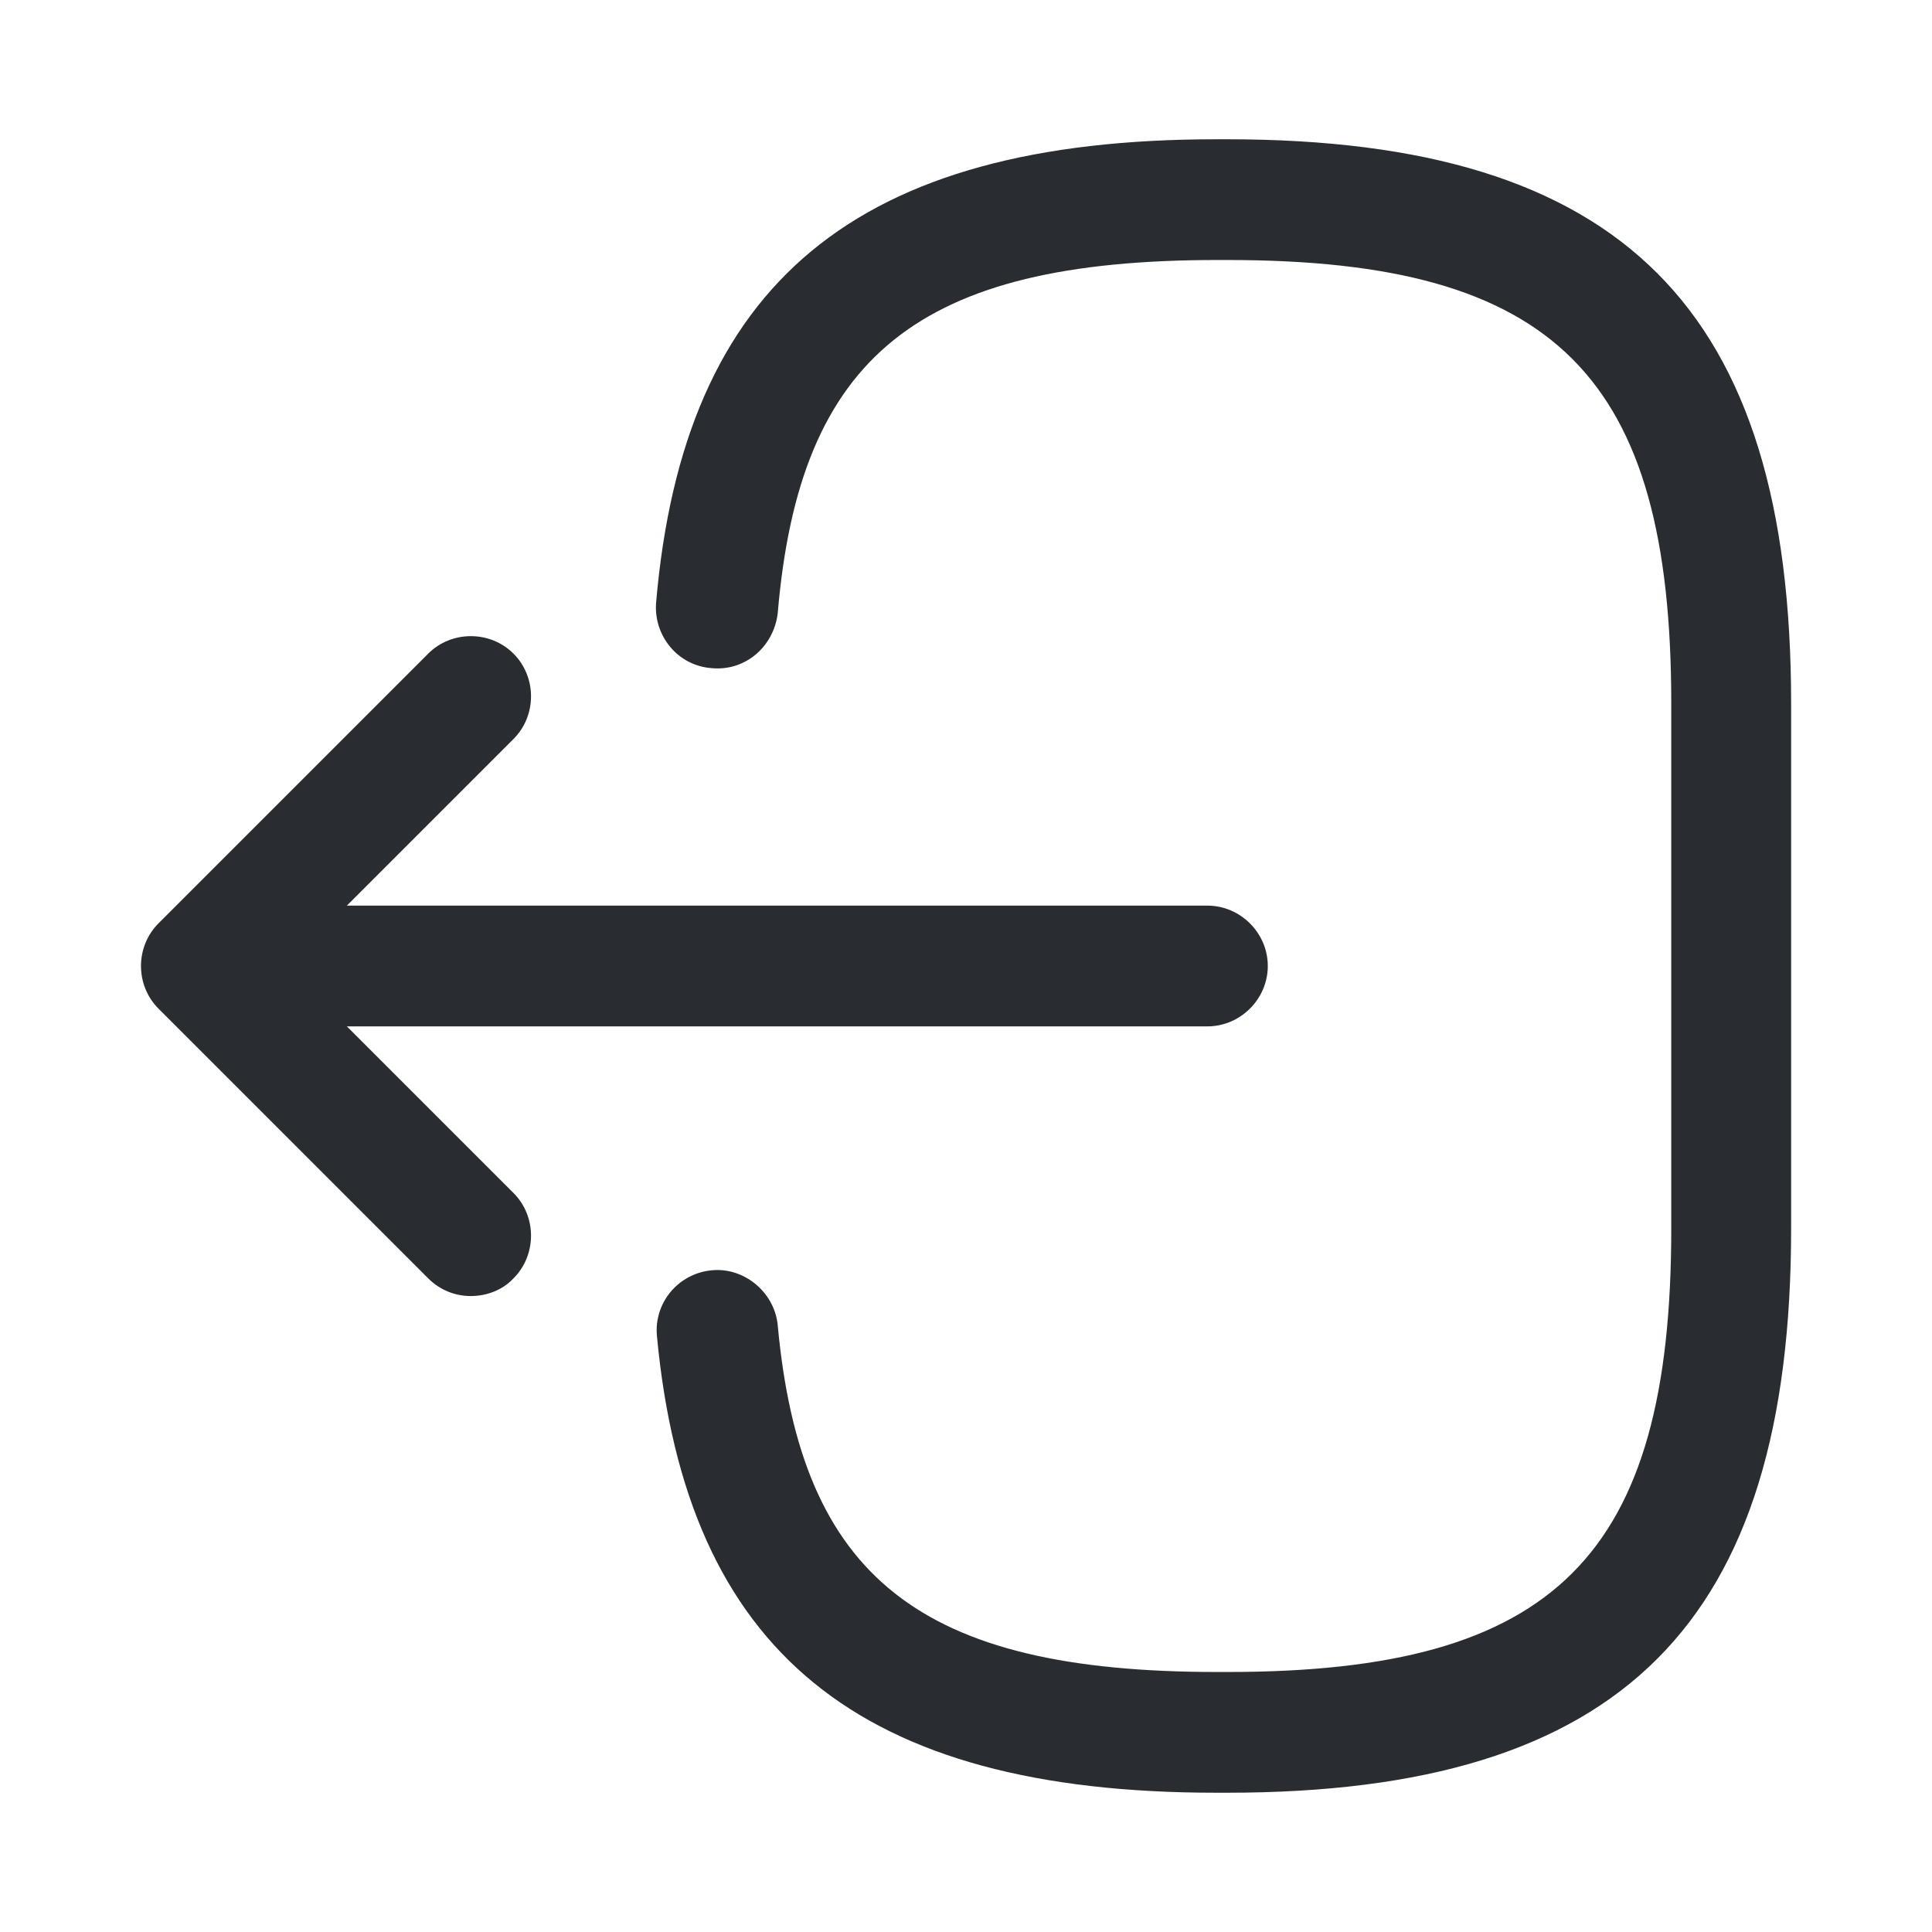
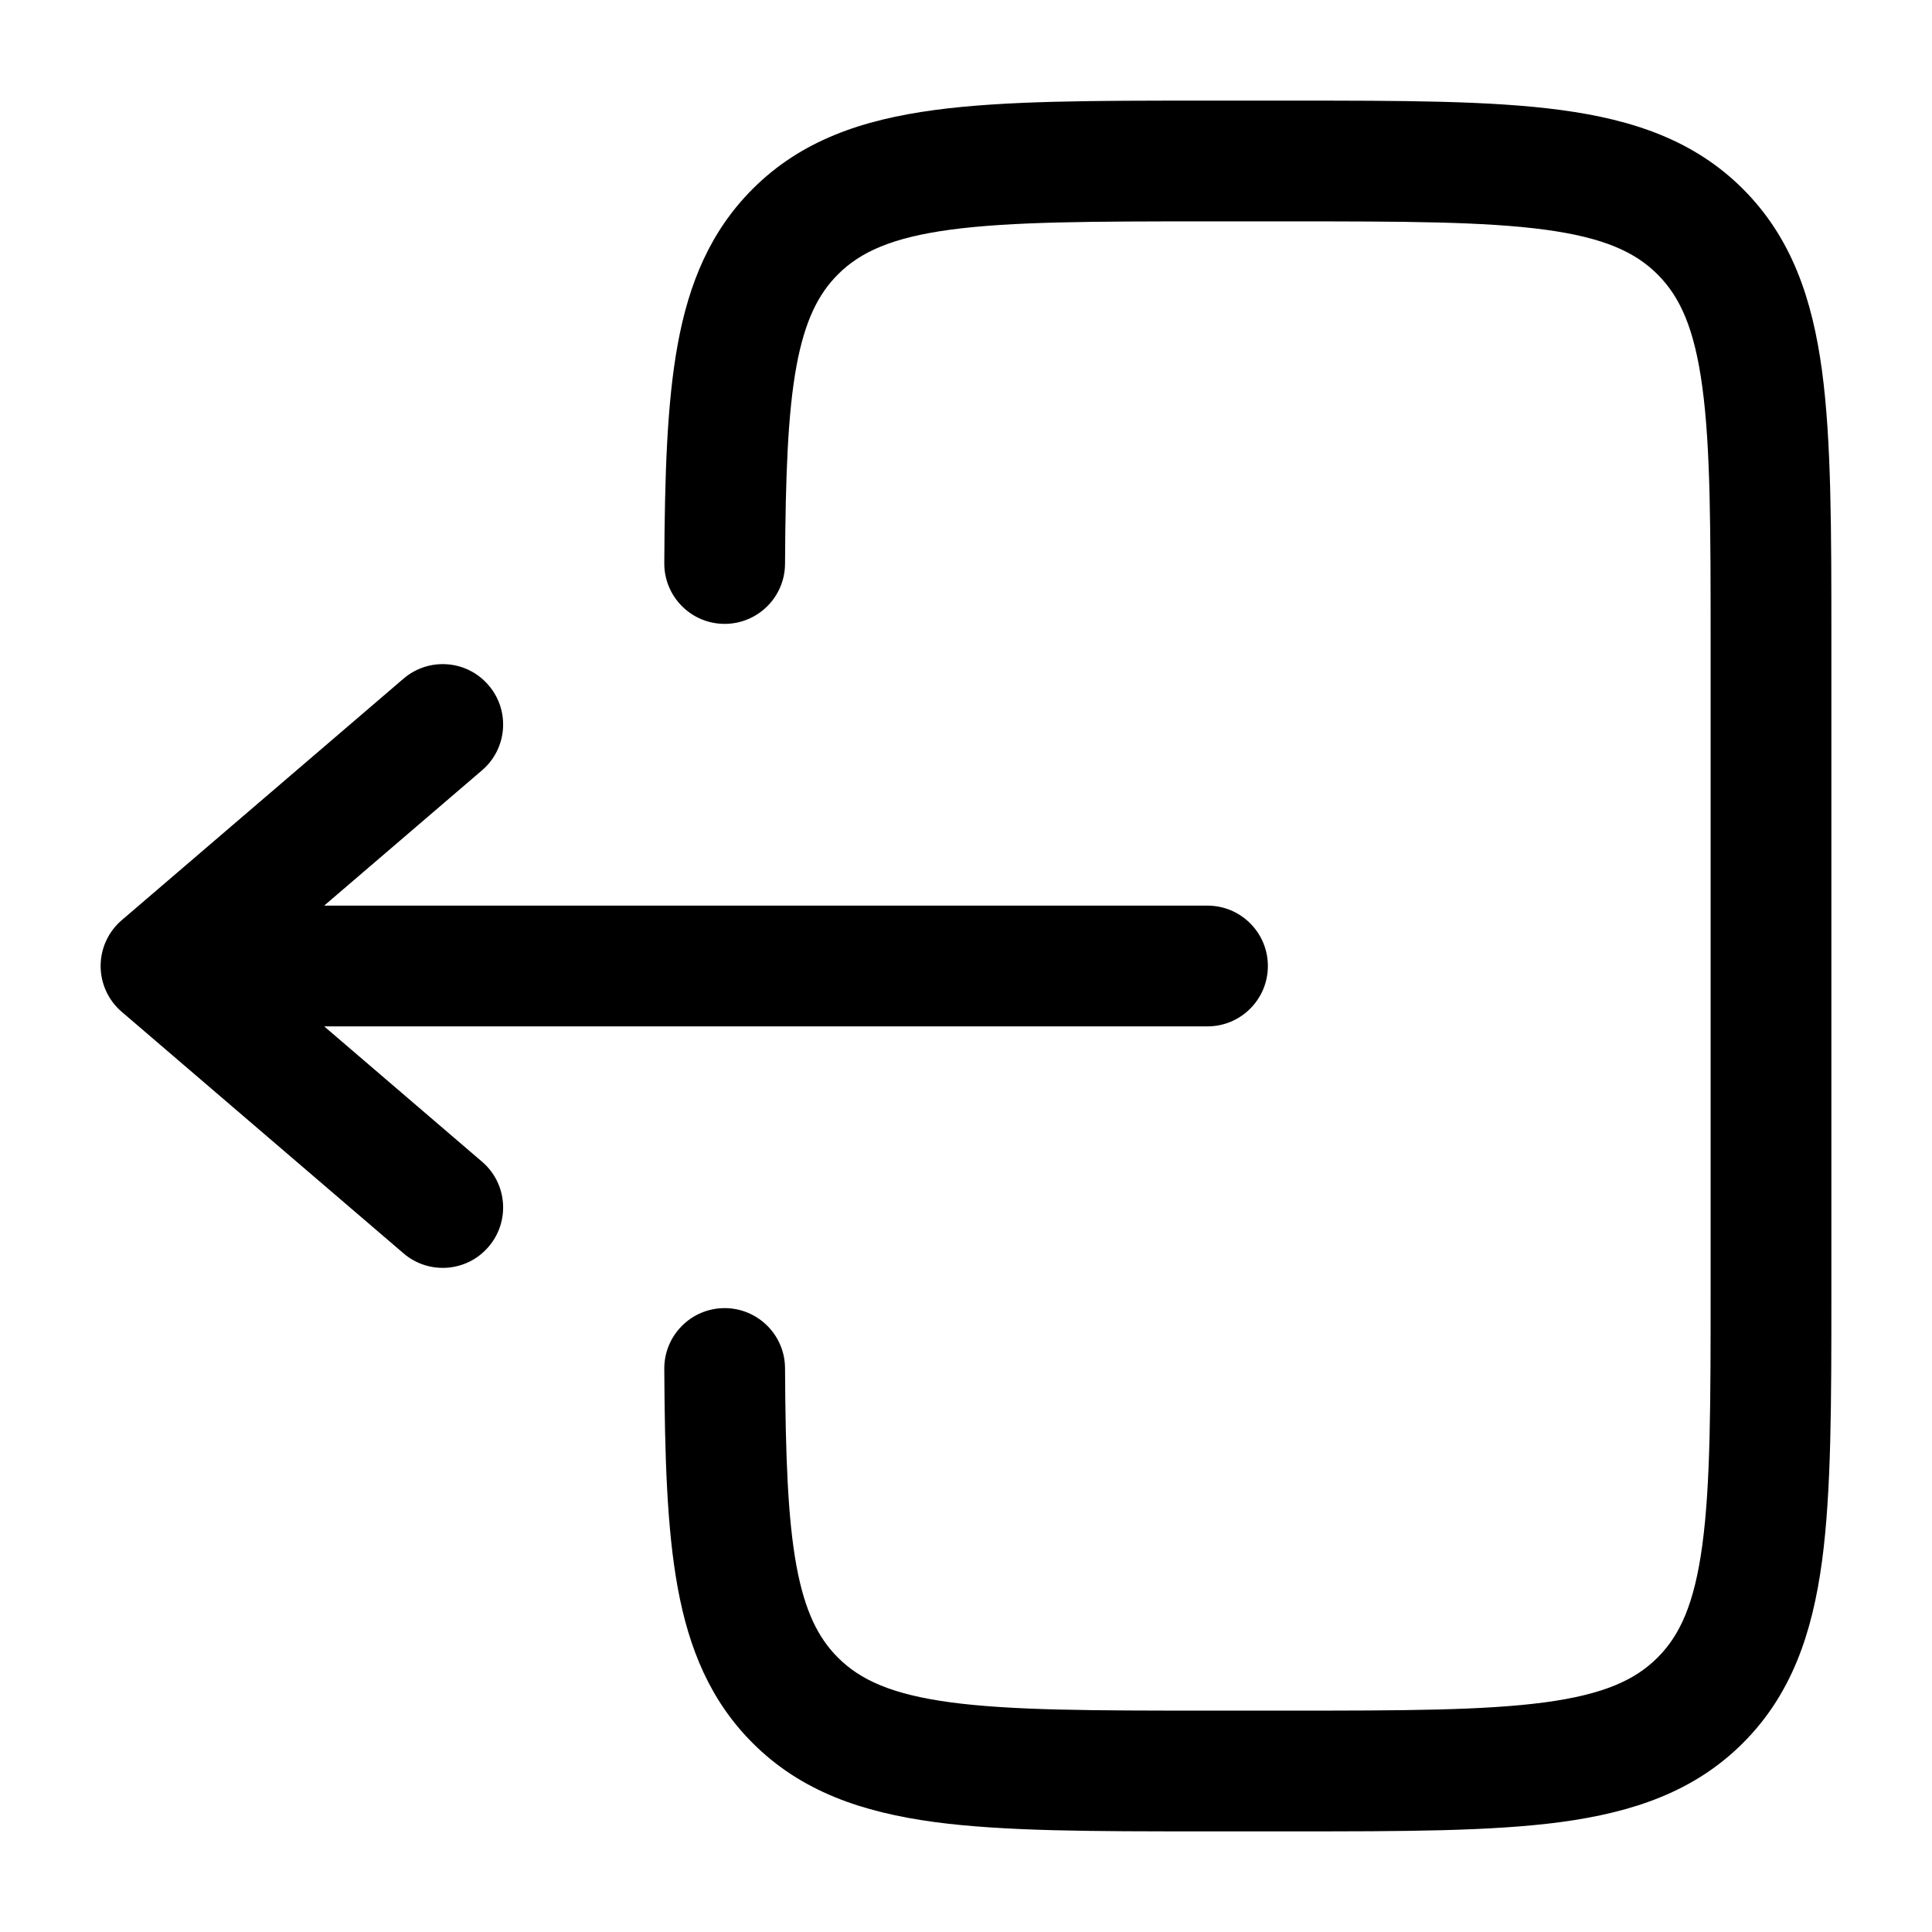
- <svg xmlns="http://www.w3.org/2000/svg" width="24" height="24" viewBox="0 0 24 24" fill="none">
-   <path d="M15.241 22.27H15.111C10.671 22.27 8.53 20.52 8.161 16.6C8.12 16.19 8.421 15.82 8.841 15.78C9.241 15.74 9.62 16.05 9.661 16.46C9.95 19.6 11.431 20.77 15.12 20.77H15.251C19.32 20.77 20.761 19.33 20.761 15.26V8.74C20.761 4.67 19.32 3.23 15.251 3.23H15.12C11.411 3.23 9.931 4.42 9.661 7.62C9.611 8.03 9.261 8.34 8.841 8.3C8.421 8.27 8.12 7.9 8.15 7.49C8.491 3.51 10.64 1.73 15.111 1.73H15.241C20.151 1.73 22.25 3.83 22.25 8.74V15.26C22.25 20.17 20.151 22.27 15.241 22.27Z" fill="#292D32" />
-   <path d="M14.999 12.75H3.619C3.209 12.75 2.869 12.41 2.869 12C2.869 11.59 3.209 11.25 3.619 11.25H14.999C15.409 11.25 15.749 11.59 15.749 12C15.749 12.41 15.409 12.75 14.999 12.75Z" fill="#292D32" />
-   <path d="M5.849 16.1C5.659 16.1 5.469 16.03 5.319 15.88L1.969 12.53C1.679 12.24 1.679 11.76 1.969 11.47L5.319 8.12C5.609 7.83 6.089 7.83 6.379 8.12C6.669 8.41 6.669 8.89 6.379 9.18L3.559 12L6.379 14.82C6.669 15.11 6.669 15.59 6.379 15.88C6.239 16.03 6.039 16.1 5.849 16.1Z" fill="#292D32" />
+ <svg xmlns="http://www.w3.org/2000/svg" width="24" height="24" viewBox="0 0 24 24" fill="none" stroke-width="1.5" class="solar solar-logout-2-outline">
+   <path d="M14.945 1.25C13.578 1.25 12.475 1.25 11.608 1.367C10.708 1.488 9.95 1.746 9.349 2.348C8.824 2.873 8.558 3.518 8.419 4.276C8.284 5.013 8.258 5.914 8.252 6.996C8.25 7.41 8.584 7.748 8.998 7.75C9.412 7.752 9.75 7.418 9.752 7.004C9.758 5.911 9.786 5.136 9.894 4.547C9.999 3.981 10.166 3.652 10.409 3.409C10.686 3.132 11.075 2.952 11.808 2.853C12.564 2.752 13.565 2.75 15 2.75H16C17.436 2.75 18.437 2.752 19.192 2.853C19.926 2.952 20.314 3.132 20.591 3.409C20.868 3.686 21.048 4.074 21.147 4.808C21.249 5.563 21.25 6.565 21.25 8V16C21.25 17.435 21.249 18.436 21.147 19.192C21.048 19.926 20.868 20.314 20.591 20.591C20.314 20.868 19.926 21.048 19.192 21.147C18.437 21.248 17.436 21.25 16 21.25H15C13.565 21.25 12.564 21.248 11.808 21.147C11.075 21.048 10.686 20.868 10.409 20.591C10.166 20.348 9.999 20.02 9.894 19.453C9.786 18.864 9.758 18.089 9.752 16.996C9.75 16.582 9.412 16.248 8.998 16.25C8.584 16.252 8.25 16.59 8.252 17.004C8.258 18.086 8.284 18.987 8.419 19.724C8.558 20.482 8.824 21.127 9.349 21.652C9.95 22.254 10.708 22.512 11.608 22.634C12.475 22.75 13.578 22.75 14.945 22.75H16.055C17.423 22.75 18.525 22.75 19.392 22.634C20.292 22.512 21.05 22.254 21.652 21.652C22.254 21.05 22.513 20.292 22.634 19.392C22.75 18.525 22.75 17.422 22.75 16.055V7.945C22.75 6.578 22.75 5.475 22.634 4.608C22.513 3.708 22.254 2.95 21.652 2.348C21.05 1.746 20.292 1.488 19.392 1.367C18.525 1.25 17.423 1.25 16.055 1.25H14.945Z" fill="currentColor" />
+   <path d="M15 11.25C15.414 11.25 15.75 11.586 15.75 12C15.75 12.414 15.414 12.75 15 12.75H4.027L5.988 14.431C6.303 14.7 6.339 15.174 6.069 15.488C5.8 15.803 5.326 15.839 5.012 15.569L1.512 12.569C1.346 12.427 1.25 12.219 1.25 12C1.25 11.781 1.346 11.573 1.512 11.431L5.012 8.431C5.326 8.161 5.8 8.197 6.069 8.512C6.339 8.826 6.303 9.3 5.988 9.569L4.027 11.25H15Z" fill="currentColor" />
</svg>
